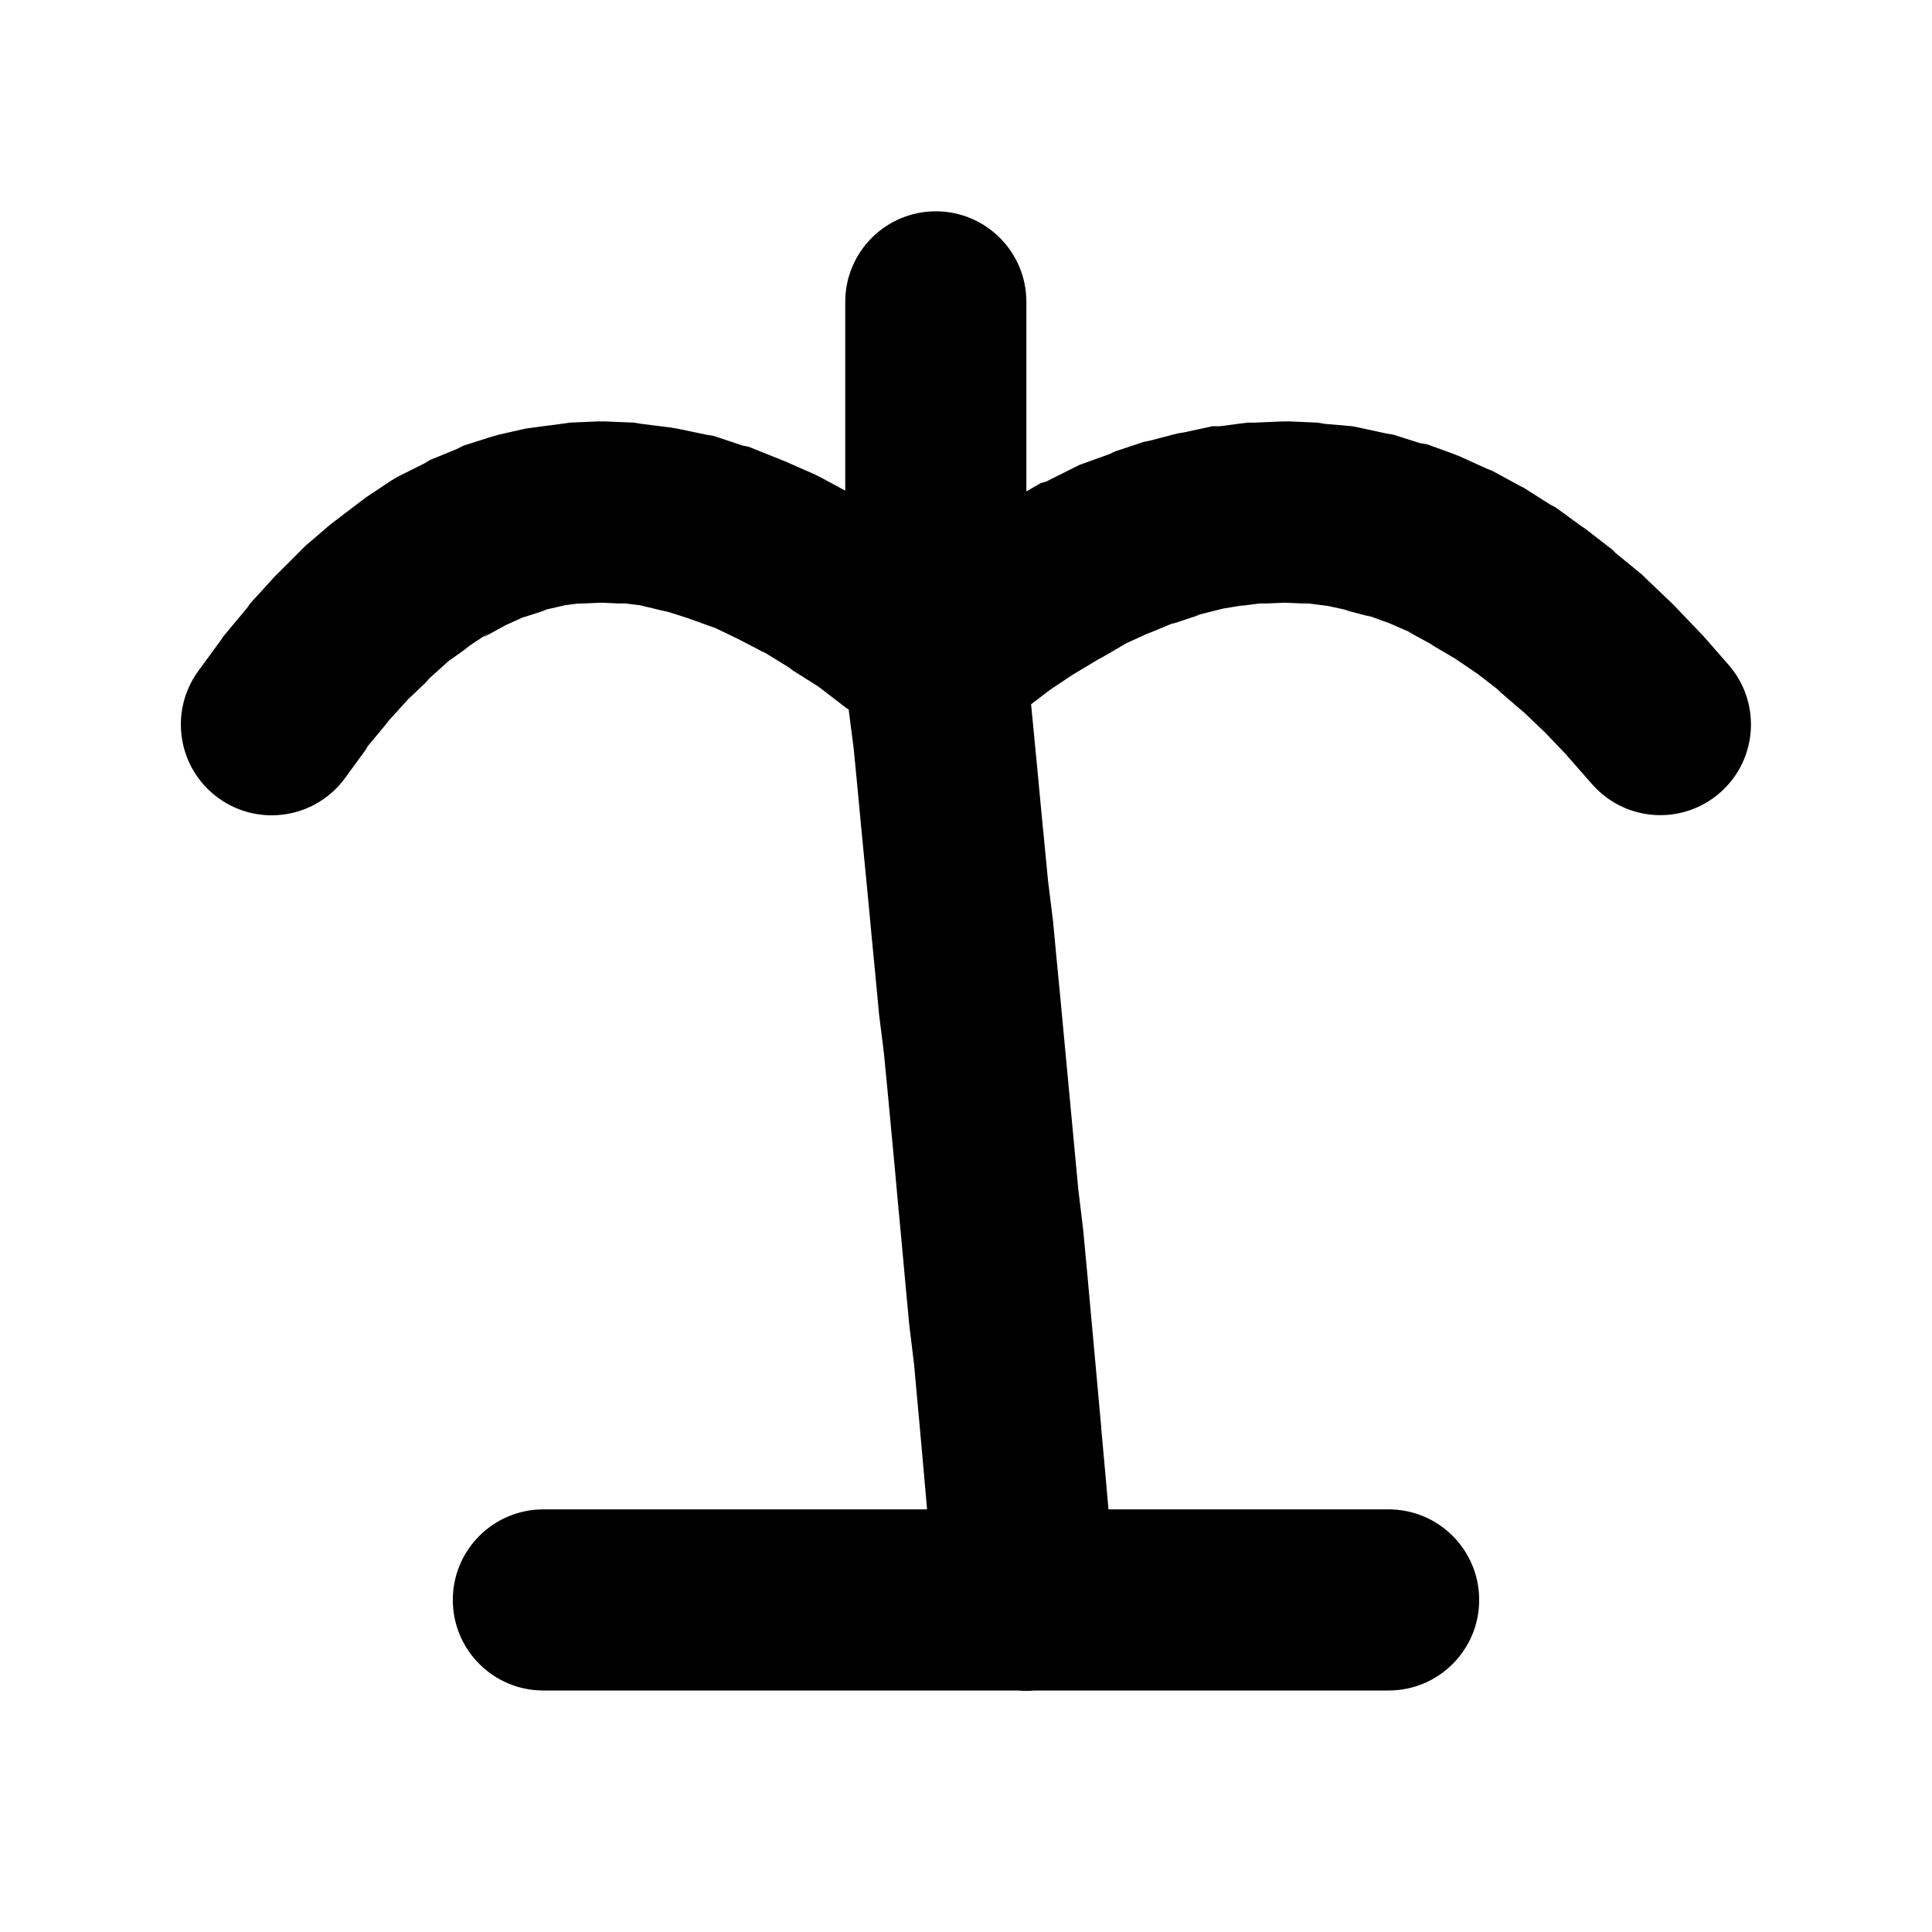
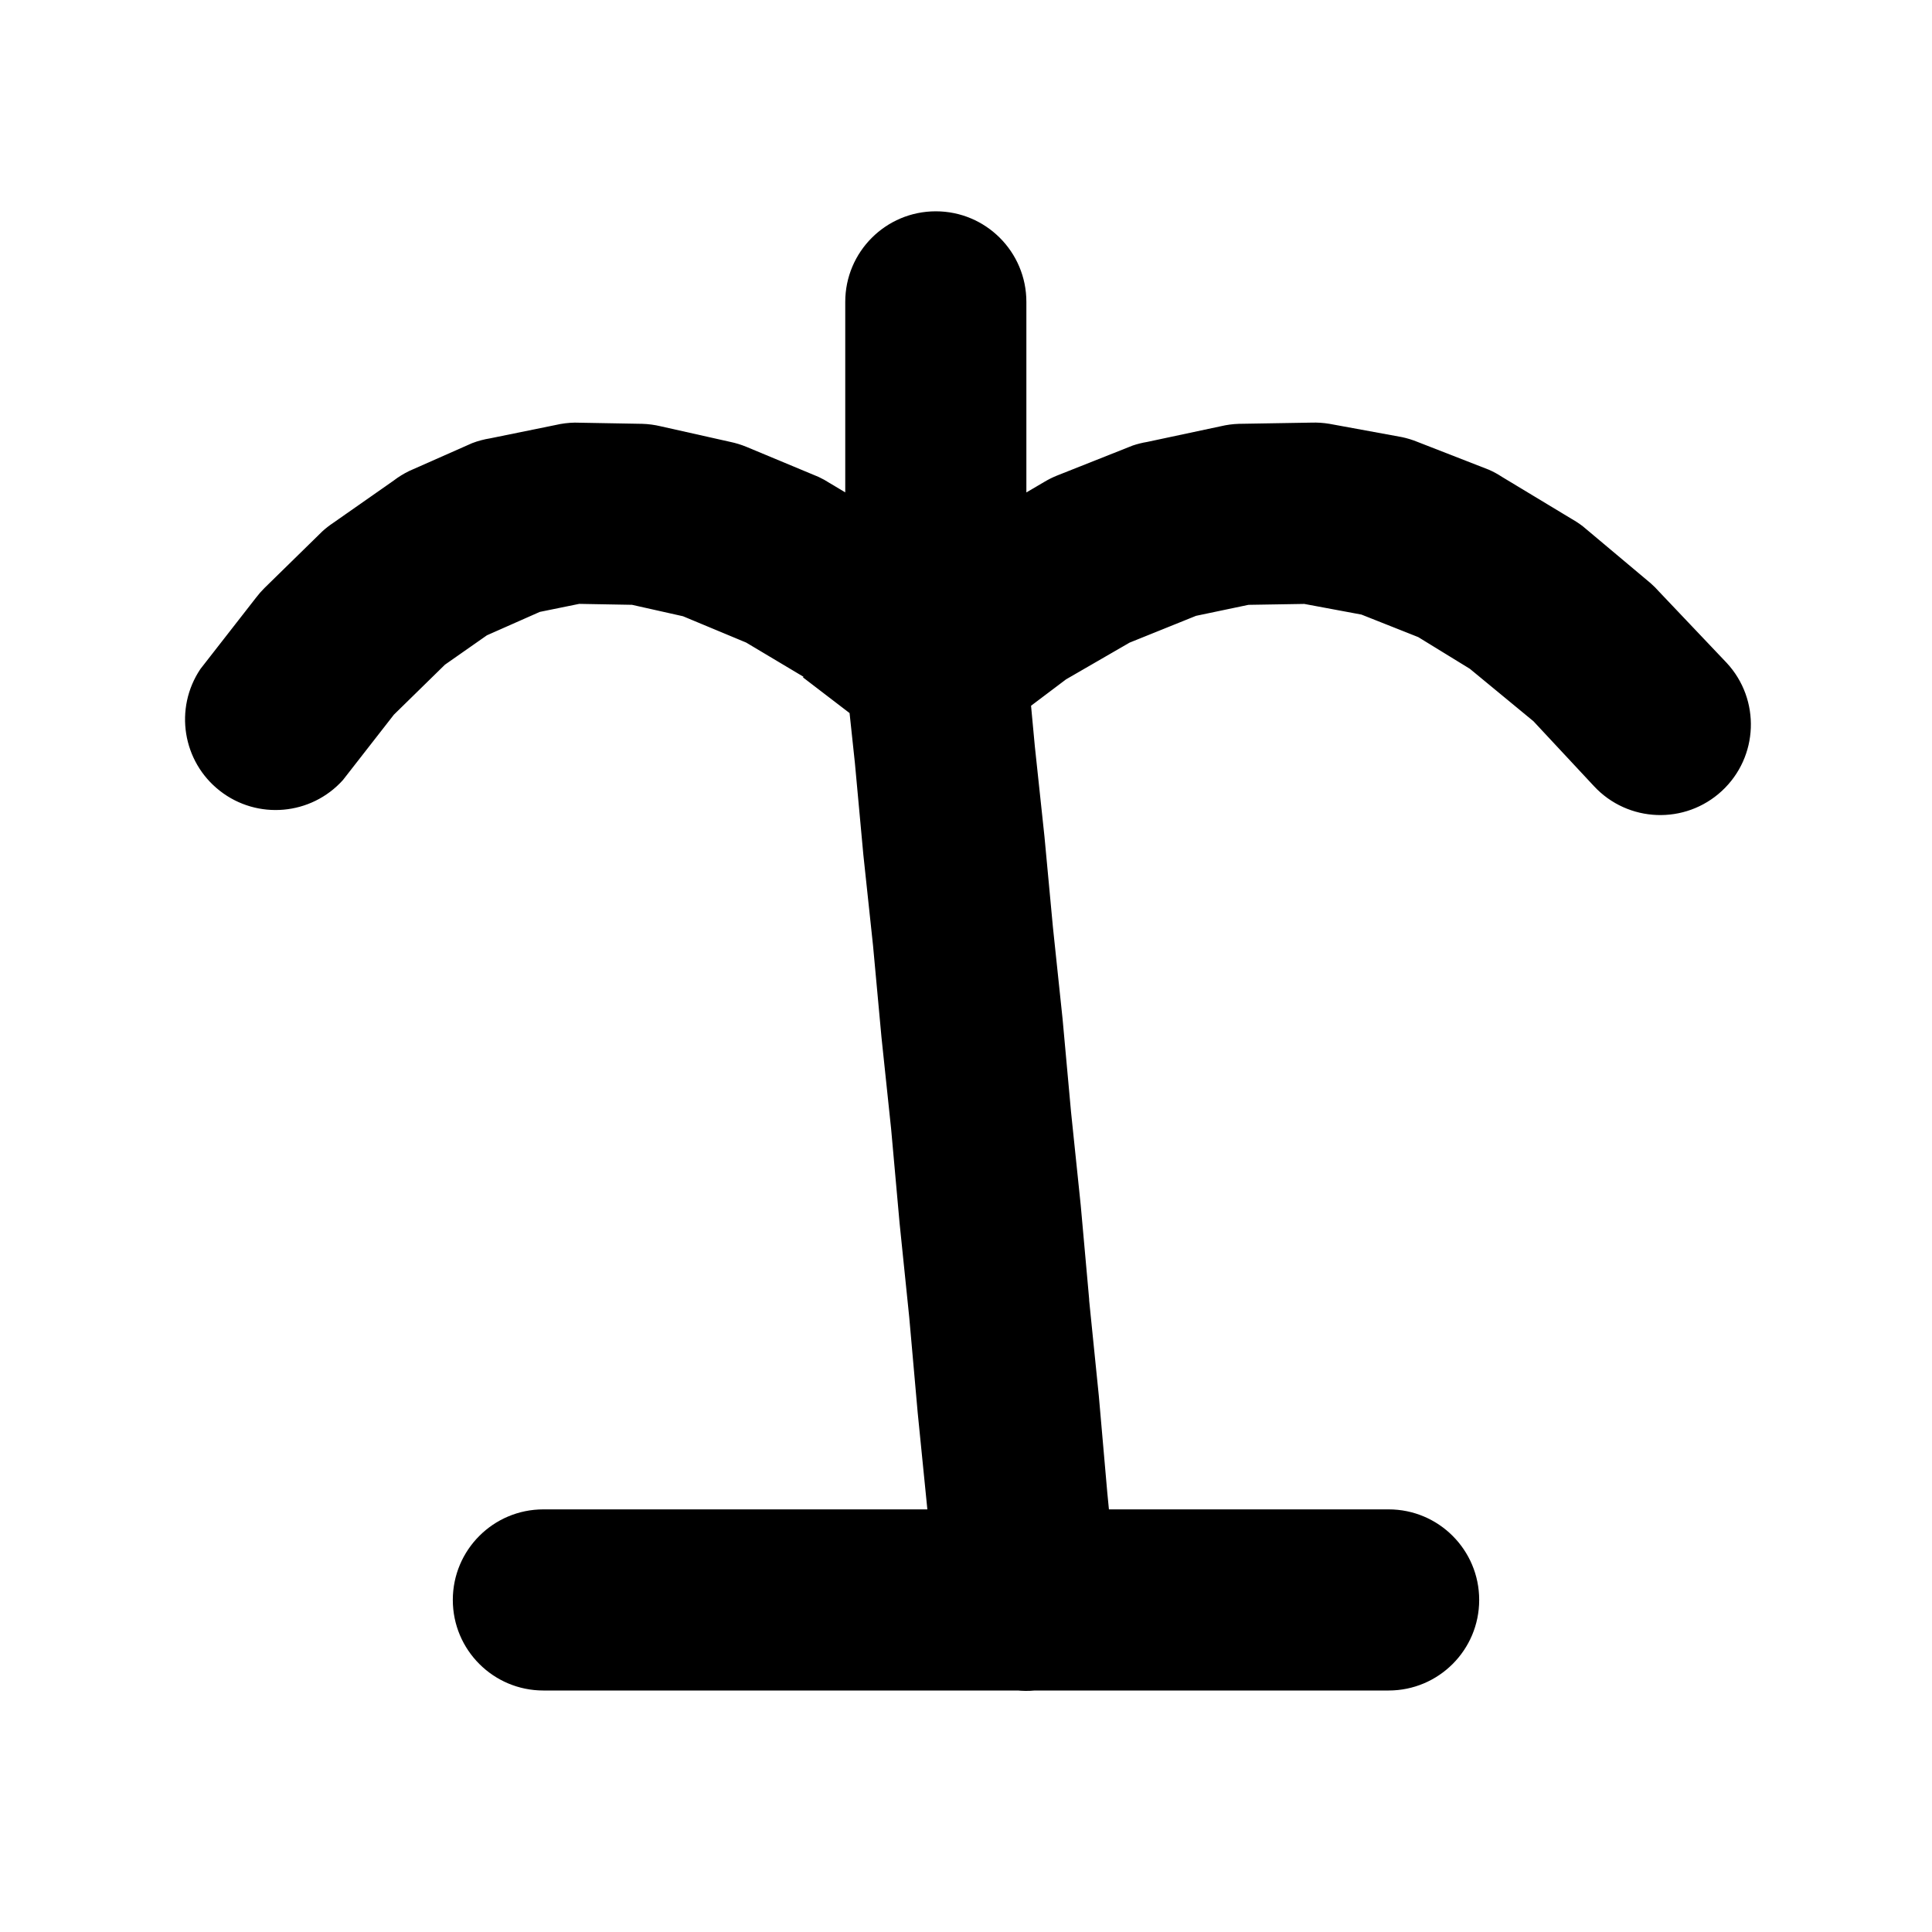
<svg xmlns="http://www.w3.org/2000/svg" viewBox="0 0 16 16">
-   <path d="M4.5 12.5L11.5 12.5A0.75 0.75 0 0 1 11.5 14L4.5 14A0.75 0.75 0 0 1 4.5 12.5ZM7.75 13.32L7.72 12.98L7.72 12.98L7.69 12.64L7.69 12.64L7.66 12.3L7.66 12.3L7.63 11.96L7.63 11.96L7.6 11.63L7.6 11.63L7.57 11.3L7.57 11.3L7.53 10.97L7.53 10.97L7.5 10.65L7.5 10.65L7.47 10.32L7.47 10.32L7.44 10L7.44 10L7.41 9.67L7.41 9.67L7.38 9.35L7.38 9.35L7.35 9.03L7.35 9.03L7.32 8.72L7.32 8.72L7.28 8.4L7.28 8.4L7.25 8.08L7.25 8.08L7.22 7.77L7.22 7.77L7.19 7.45L7.19 7.45L7.16 7.14L7.16 7.14L7.13 6.83L7.13 6.83L7.1 6.51L7.1 6.51L7.07 6.2L7.07 6.2L7.03 5.89L7.03 5.89L7 5.57A0.75 0.75 0 0 1 8.5 5.43L8.53 5.74L8.53 5.74L8.56 6.05L8.56 6.05L8.59 6.36L8.59 6.36L8.62 6.68L8.62 6.68L8.65 6.99L8.65 6.99L8.68 7.3L8.68 7.3L8.72 7.62L8.72 7.62L8.75 7.94L8.75 7.94L8.78 8.25L8.78 8.25L8.81 8.57L8.81 8.57L8.84 8.89L8.84 8.89L8.87 9.21L8.87 9.21L8.9 9.53L8.9 9.53L8.93 9.85L8.93 9.85L8.97 10.18L8.97 10.18L9 10.5L9 10.5L9.03 10.83L9.03 10.83L9.06 11.16L9.06 11.16L9.09 11.49L9.09 11.49L9.12 11.82L9.12 11.83L9.15 12.16L9.15 12.16L9.18 12.5L9.18 12.5L9.22 12.84L9.22 12.84L9.25 13.18A0.75 0.75 0 0 1 7.75 13.32ZM7.28 6.08L7.01 5.86L7.03 5.88L6.77 5.68L6.8 5.7L6.53 5.53L6.57 5.55L6.31 5.39L6.34 5.41L6.09 5.28L6.13 5.3L5.88 5.18L5.92 5.2L5.67 5.11L5.73 5.13L5.48 5.05L5.54 5.07L5.29 5.01L5.36 5.02L5.12 4.99L5.18 5L4.95 4.99L5.01 4.99L4.78 5L4.85 4.99L4.62 5.02L4.69 5.01L4.47 5.06L4.53 5.05L4.31 5.12L4.38 5.09L4.16 5.19L4.22 5.16L4 5.28L4.05 5.24L3.84 5.38L3.89 5.35L3.68 5.5L3.72 5.47L3.52 5.65L3.56 5.62L3.36 5.81L3.39 5.78L3.19 6L3.22 5.97L3.02 6.21L3.05 6.18L2.86 6.44A0.75 0.75 0 0 1 1.64 5.56L1.83 5.3L1.85 5.27L2.05 5.03L2.07 5L2.27 4.78L2.3 4.75L2.5 4.55L2.53 4.52L2.74 4.34L2.78 4.31L2.99 4.15L3.03 4.12L3.24 3.98L3.29 3.95L3.51 3.84L3.56 3.81L3.78 3.72L3.84 3.69L4.06 3.62L4.13 3.6L4.35 3.55L4.42 3.54L4.65 3.51L4.72 3.5L4.95 3.49L5.01 3.49L5.25 3.5L5.31 3.51L5.55 3.54L5.61 3.55L5.85 3.6L5.91 3.61L6.15 3.69L6.2 3.7L6.45 3.8L6.5 3.82L6.75 3.93L6.79 3.95L7.05 4.09L7.08 4.11L7.34 4.26L7.37 4.28L7.64 4.46L7.66 4.48L7.93 4.68L7.95 4.7L8.22 4.92A0.75 0.75 0 0 1 7.28 6.08ZM7.28 4.92L7.53 4.72L7.55 4.7L7.8 4.51L7.83 4.49L8.07 4.32L8.1 4.31L8.35 4.16L8.38 4.14L8.62 4L8.66 3.99L8.9 3.87L8.94 3.85L9.19 3.76L9.23 3.74L9.47 3.66L9.52 3.65L9.75 3.59L9.81 3.58L10.04 3.53L10.1 3.53L10.33 3.5L10.39 3.5L10.62 3.49L10.68 3.49L10.91 3.5L10.97 3.51L11.2 3.53L11.25 3.54L11.48 3.59L11.54 3.6L11.76 3.67L11.82 3.68L12.04 3.76L12.09 3.78L12.31 3.88L12.36 3.9L12.58 4.02L12.62 4.04L12.84 4.18L12.88 4.2L13.1 4.36L13.13 4.38L13.35 4.55L13.38 4.58L13.6 4.76L13.63 4.79L13.84 4.99L13.87 5.02L14.08 5.24L14.1 5.26L14.31 5.5A0.75 0.75 0 0 1 13.19 6.5L12.97 6.25L13 6.28L12.78 6.05L12.81 6.08L12.59 5.87L12.62 5.9L12.4 5.71L12.43 5.73L12.21 5.56L12.25 5.59L12.03 5.44L12.06 5.46L11.84 5.33L11.88 5.35L11.66 5.23L11.71 5.25L11.48 5.15L11.53 5.17L11.31 5.09L11.36 5.11L11.13 5.05L11.19 5.06L10.96 5.01L11.01 5.02L10.78 4.99L10.84 5L10.61 4.99L10.67 4.99L10.43 5L10.49 4.99L10.26 5.02L10.31 5.01L10.07 5.05L10.13 5.04L9.89 5.1L9.94 5.09L9.7 5.17L9.74 5.15L9.5 5.25L9.54 5.23L9.3 5.34L9.34 5.32L9.1 5.46L9.13 5.44L8.88 5.59L8.91 5.57L8.67 5.73L8.7 5.71L8.45 5.9L8.47 5.88L8.22 6.08A0.75 0.75 0 0 1 7.28 4.92ZM7 5.5L7 2.5A0.75 0.75 0 0 1 8.5 2.5L8.5 5.5A0.75 0.75 0 0 1 7 5.5Z" />
+   <path d="M4.5 12.5L11.5 12.5A0.75 0.75 0 0 1 11.5 14L4.5 14A0.75 0.75 0 0 1 4.5 12.5ZM7.75 13.32L7.68 12.5L7.68 12.5L7.6 11.7L7.6 11.7L7.53 10.91L7.53 10.91L7.45 10.13L7.45 10.13L7.38 9.35L7.38 9.35L7.3 8.59L7.3 8.59L7.23 7.83L7.23 7.83L7.15 7.08L7.15 7.08L7.08 6.32L7.08 6.32L7 5.57A0.75 0.75 0 0 1 8.5 5.43L8.57 6.18L8.57 6.18L8.65 6.93L8.65 6.93L8.72 7.68L8.72 7.68L8.8 8.44L8.8 8.44L8.87 9.21L8.87 9.21L8.95 9.98L8.95 9.98L9.02 10.76L9.02 10.77L9.1 11.56L9.1 11.56L9.17 12.36L9.17 12.36L9.25 13.18A0.75 0.75 0 0 1 7.75 13.32ZM7.29 6.1L6.65 5.61L7.11 5.01L6.73 5.65L6.11 5.28L6.49 4.64L6.2 5.33L5.6 5.08L5.89 4.39L5.73 5.12L5.15 4.99L5.31 4.26L5.3 5.01L4.74 5L4.75 4.25L4.9 4.98L4.36 5.09L4.21 4.36L4.51 5.05L3.99 5.28L3.69 4.59L4.12 5.2L3.62 5.55L3.19 4.94L3.71 5.48L3.23 5.95L2.71 5.41L3.3 5.87L2.84 6.46A0.75 0.75 0 0 1 1.66 5.54L2.12 4.95A0.75 0.75 0 0 1 2.19 4.87L2.67 4.4A0.75 0.75 0 0 1 2.76 4.33L3.26 3.98A0.75 0.75 0 0 1 3.39 3.9L3.91 3.67A0.75 0.75 0 0 1 4.06 3.63L4.6 3.52A0.75 0.75 0 0 1 4.76 3.5L5.32 3.51A0.75 0.75 0 0 1 5.47 3.53L6.05 3.66A0.75 0.75 0 0 1 6.18 3.7L6.78 3.95A0.75 0.75 0 0 1 6.87 4L7.49 4.37A0.75 0.75 0 0 1 7.57 4.41L8.21 4.9A0.75 0.75 0 0 1 7.29 6.1ZM7.3 4.9L7.94 4.41A0.75 0.75 0 0 1 8.02 4.36L8.65 3.99A0.75 0.75 0 0 1 8.75 3.94L9.38 3.69A0.75 0.75 0 0 1 9.5 3.66L10.11 3.53A0.75 0.75 0 0 1 10.26 3.51L10.86 3.5A0.75 0.75 0 0 1 11.01 3.51L11.61 3.62A0.75 0.75 0 0 1 11.74 3.66L12.33 3.89A0.75 0.75 0 0 1 12.44 3.95L13.02 4.3A0.75 0.75 0 0 1 13.11 4.36L13.67 4.83A0.75 0.75 0 0 1 13.74 4.9L14.3 5.49A0.75 0.75 0 0 1 13.2 6.51L12.65 5.92L13.2 5.41L12.72 5.99L12.15 5.52L12.63 4.94L12.24 5.58L11.67 5.23L12.06 4.59L11.78 5.29L11.2 5.06L11.47 4.36L11.33 5.1L10.74 4.99L10.88 4.25L10.89 5L10.28 5.01L10.27 4.26L10.43 4.99L9.81 5.12L9.65 4.39L9.93 5.09L9.31 5.34L9.03 4.64L9.41 5.29L8.77 5.66L8.4 5.01L8.85 5.61L8.2 6.1A0.75 0.75 0 0 1 7.3 4.9ZM7 5.5L7 2.5A0.75 0.75 0 0 1 8.5 2.5L8.5 5.5A0.75 0.75 0 0 1 7 5.5Z" />
</svg>
